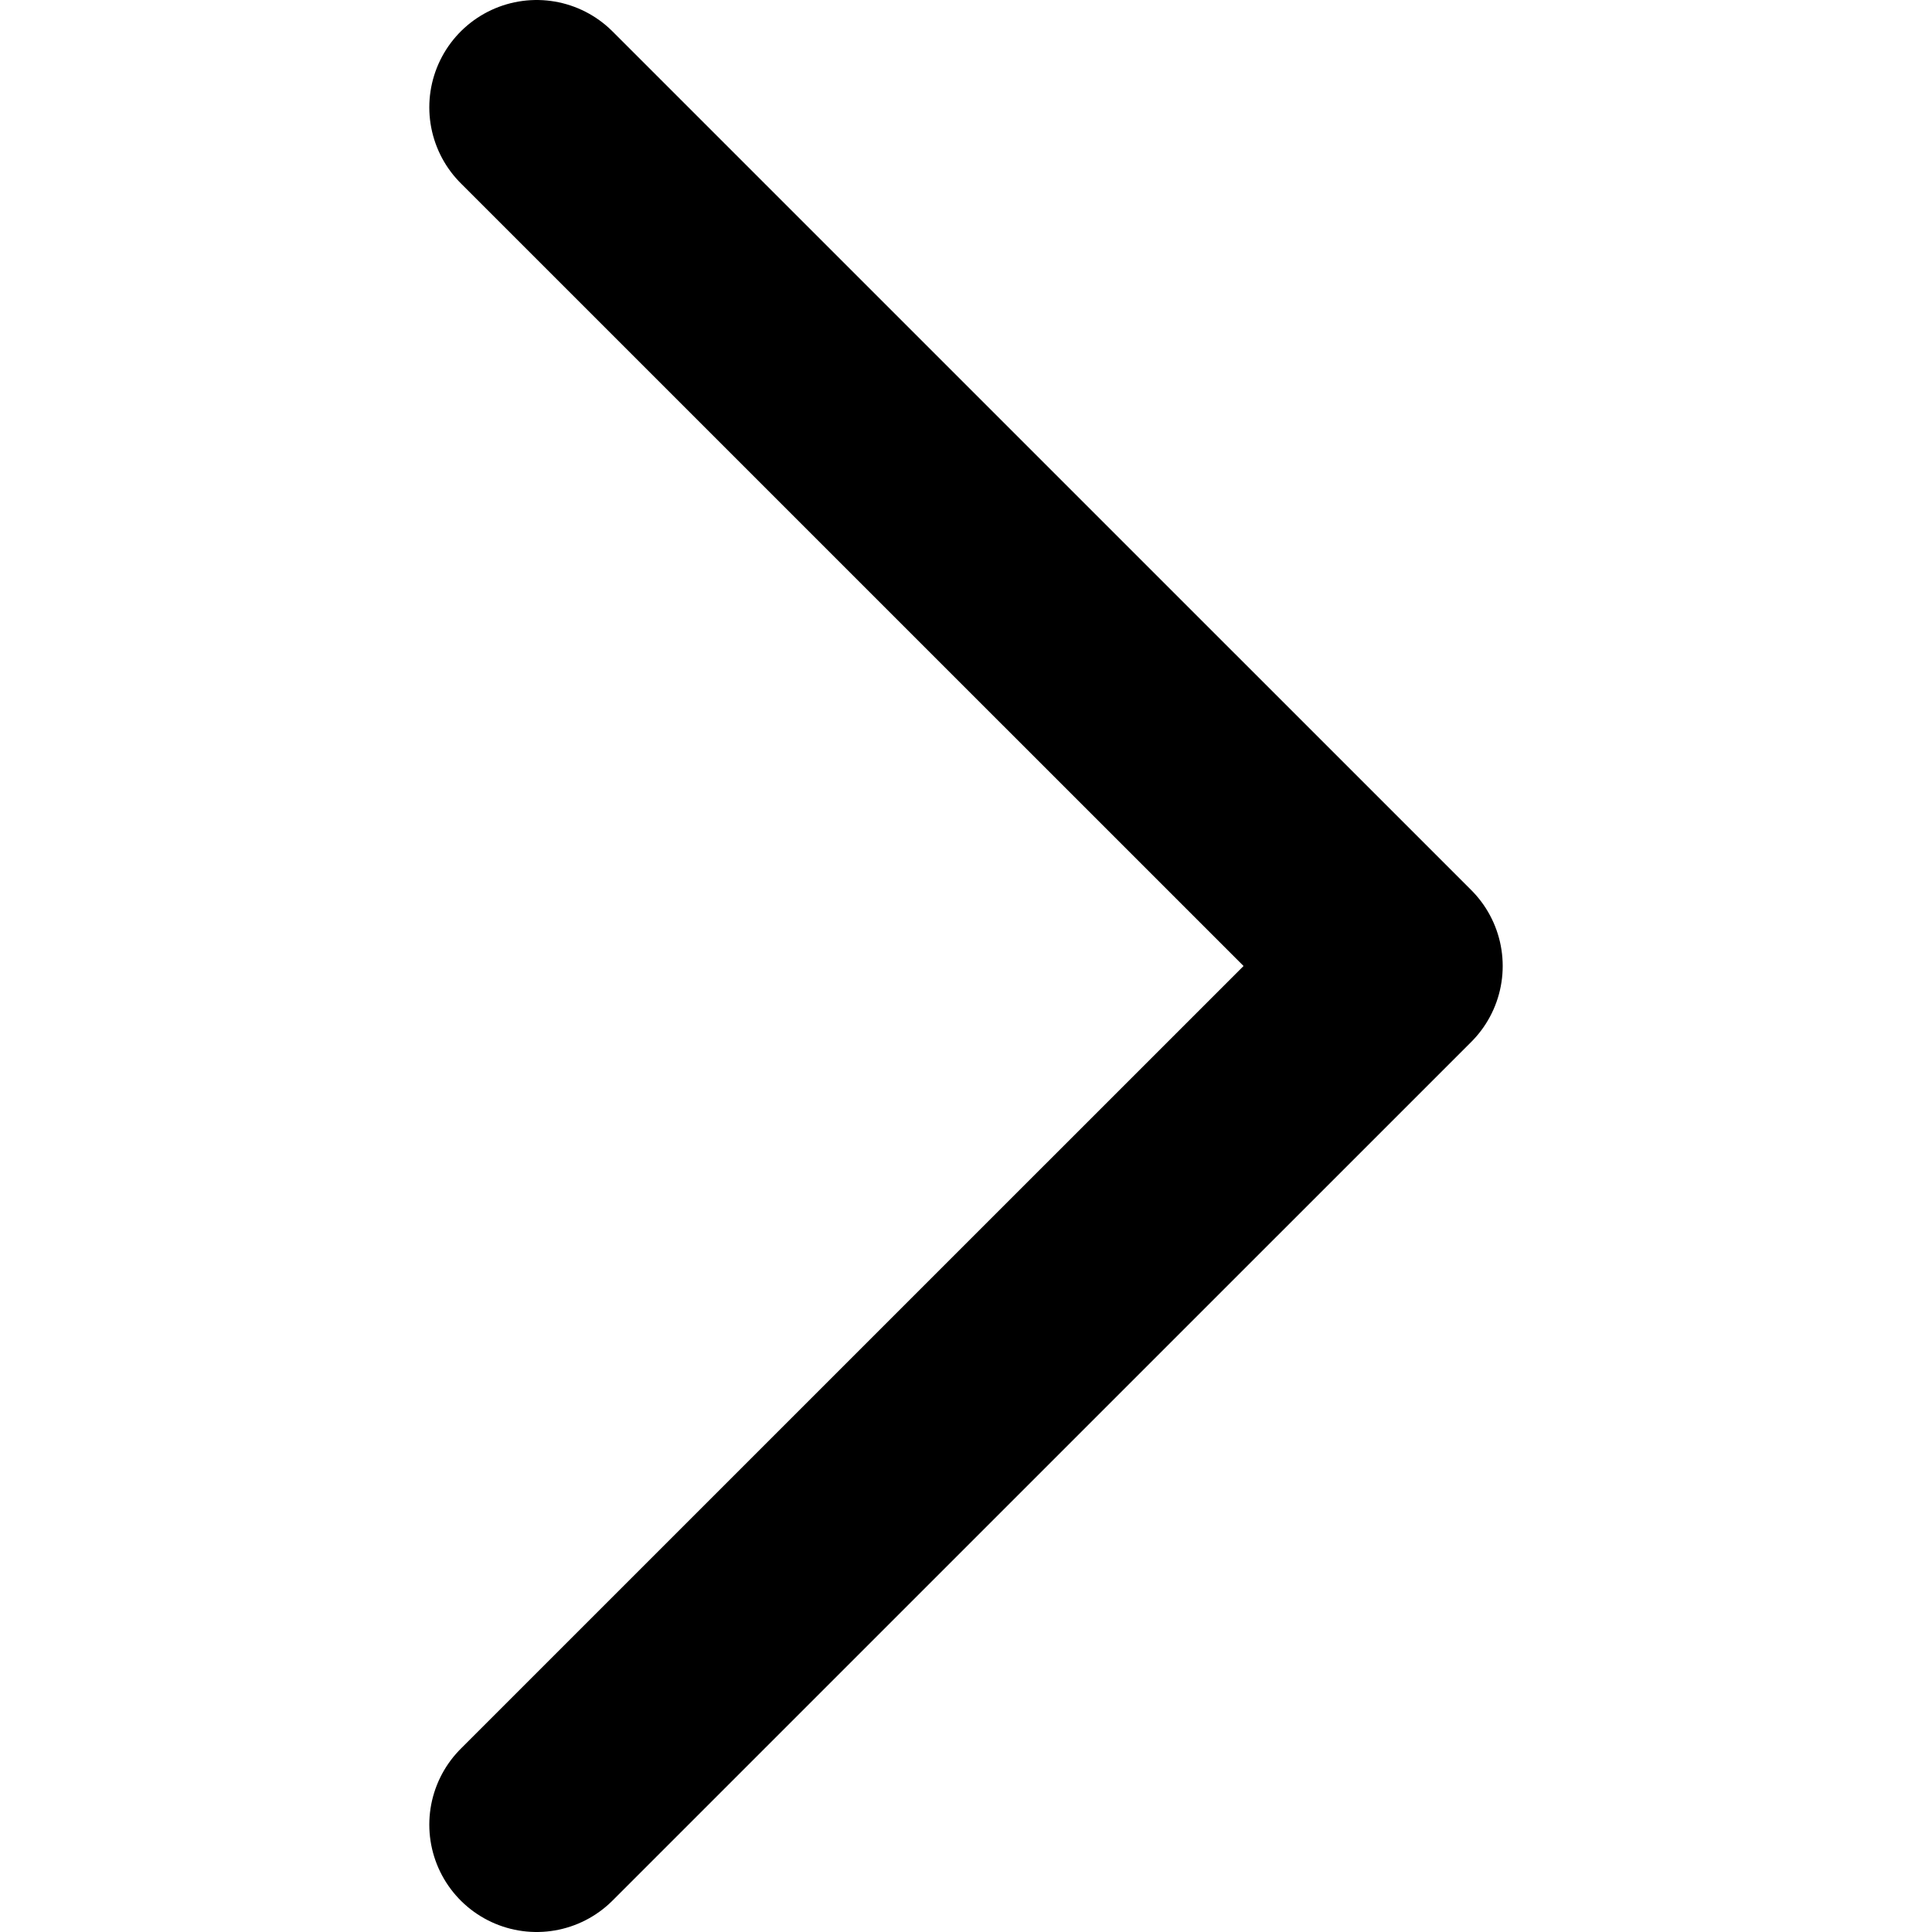
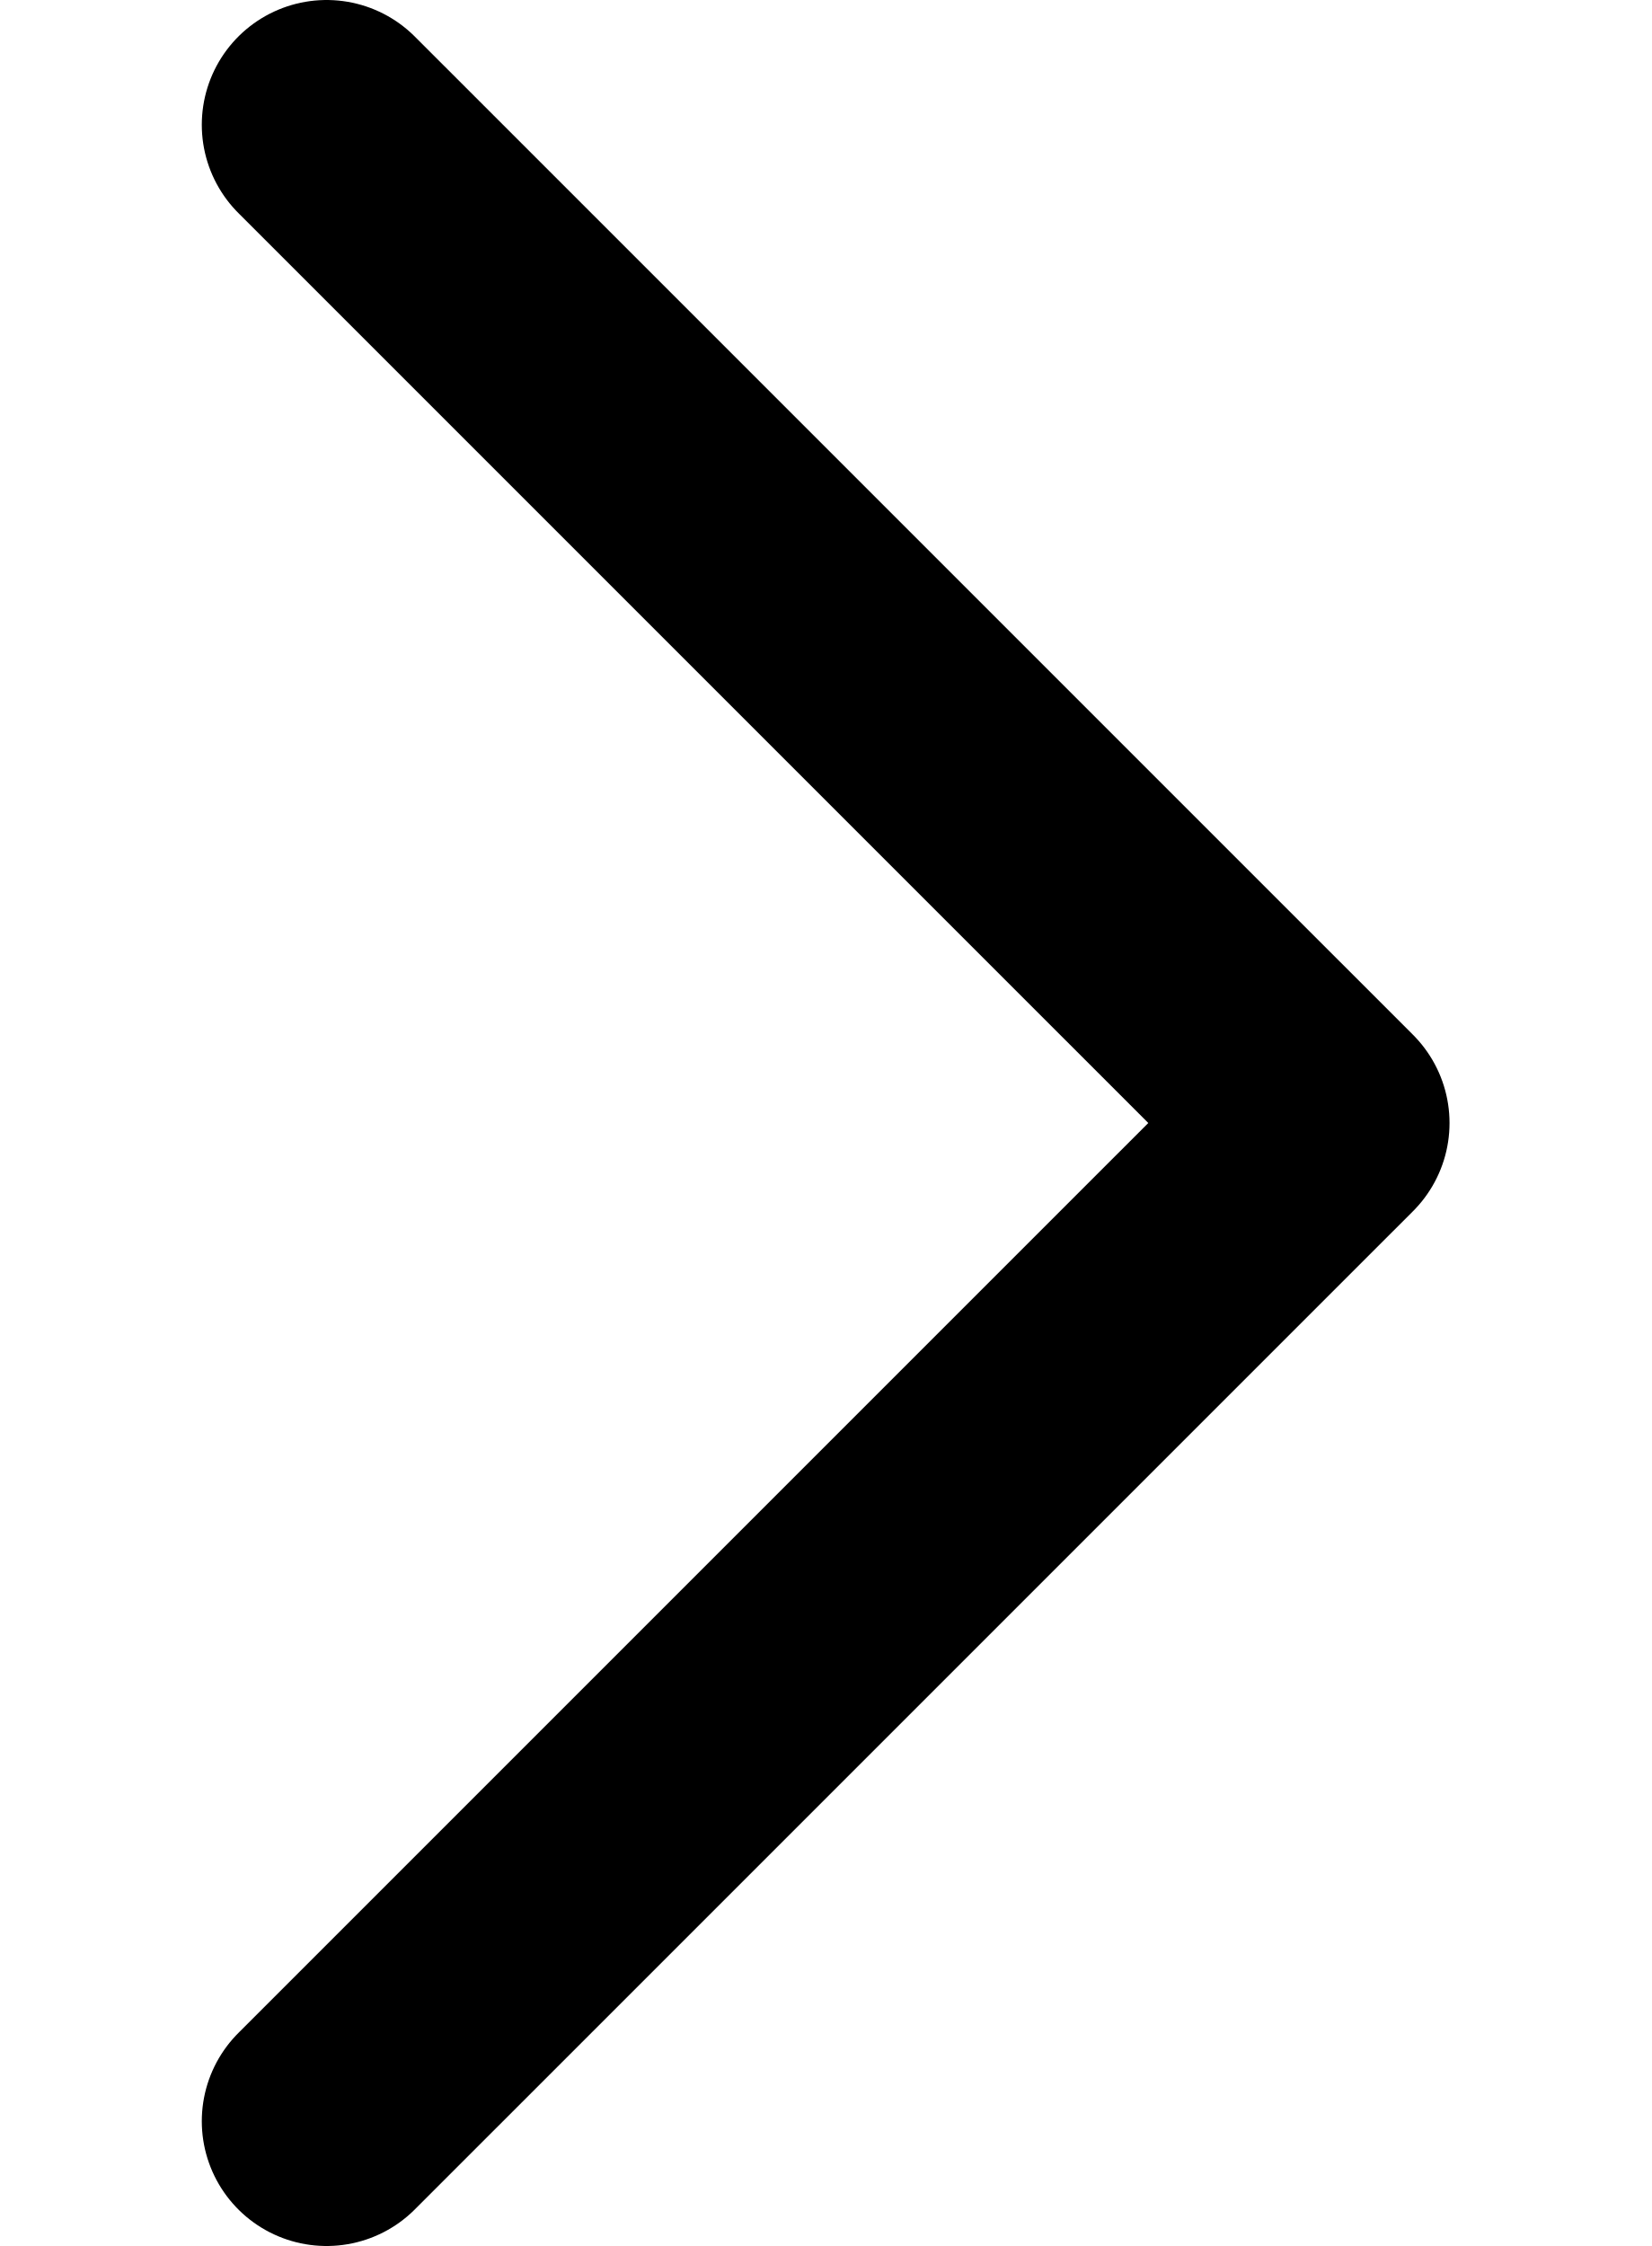
- <svg xmlns="http://www.w3.org/2000/svg" width="34" height="34" stroke-width="1.5" viewBox="0 0 34 34" fill="none" color="#000000" version="1.1" id="svg467">
+ <svg xmlns="http://www.w3.org/2000/svg" width="25" height="34" stroke-width="1.5" viewBox="0 0 25 34" fill="none" color="#000000" version="1.1" id="svg467">
  <defs id="defs471" />
-   <path d="M 9.444,1.889 24.556,17 9.444,32.111" stroke="#000000" stroke-width="3.778" stroke-linecap="round" stroke-linejoin="round" id="path465" />
+   <path d="M 4.944,1.889 20.056,17 4.944,32.111" stroke="#000000" stroke-width="3.778" stroke-linecap="round" stroke-linejoin="round" id="path465" />
</svg>
